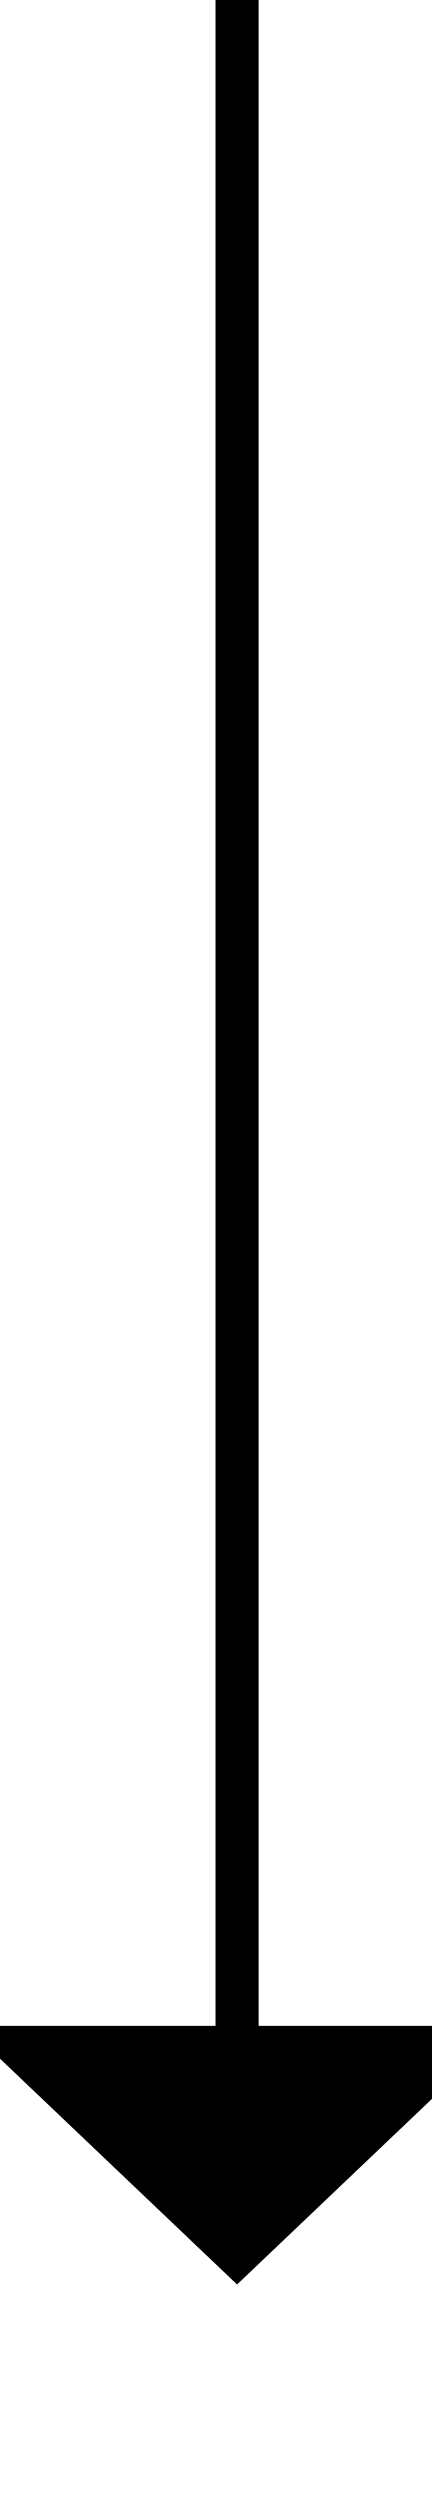
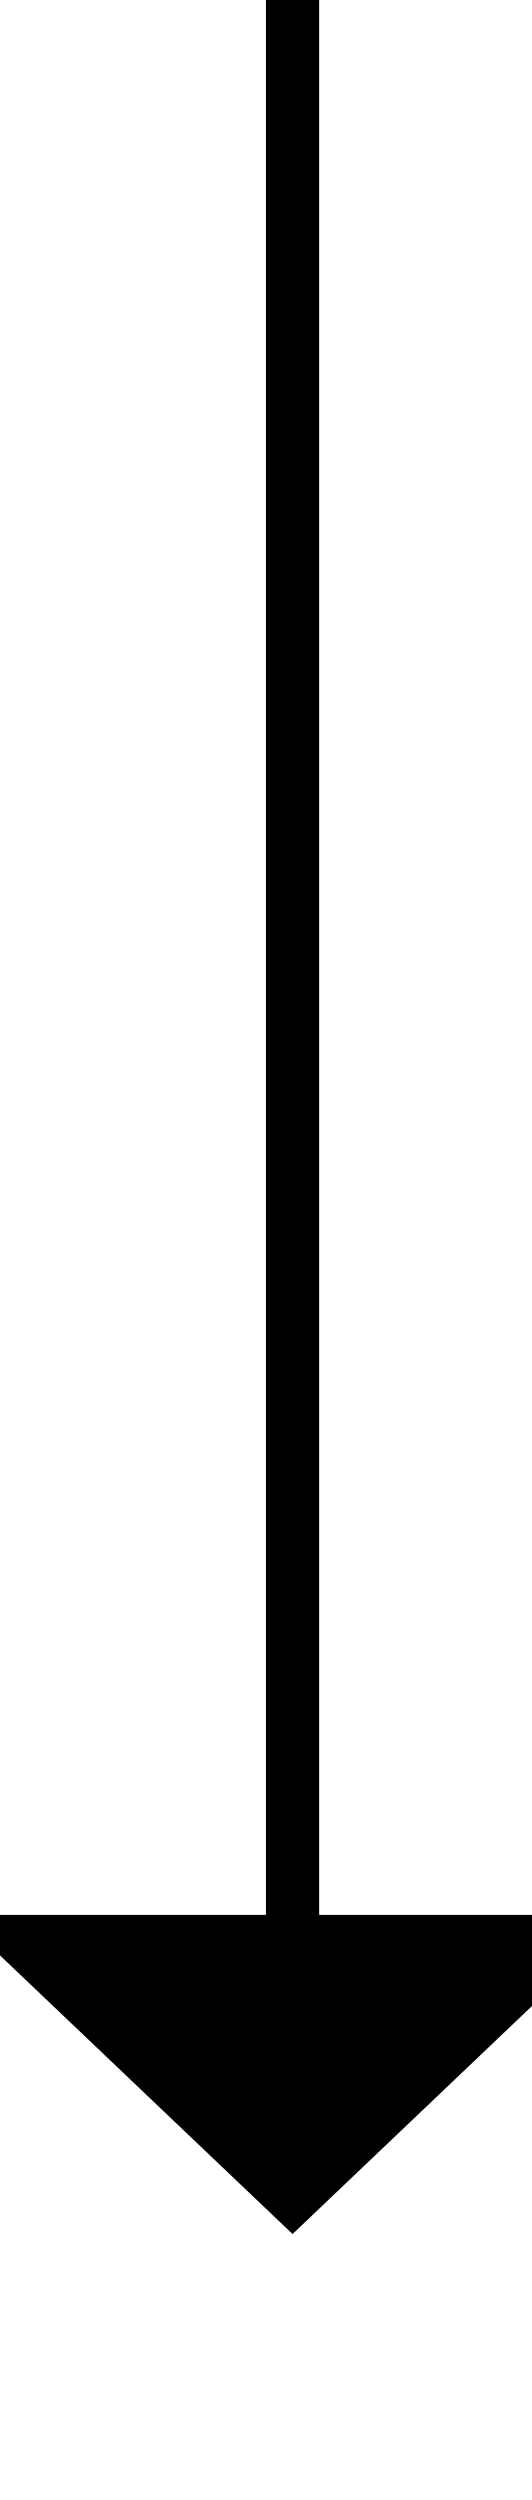
- <svg xmlns="http://www.w3.org/2000/svg" version="1.1" width="10px" height="58px" preserveAspectRatio="xMidYMin meet" viewBox="195 418  8 58">
-   <path d="M 199.5 418  L 199.5 466  " stroke-width="1" stroke="#000000" fill="none" />
-   <path d="M 193.2 465  L 199.5 471  L 205.8 465  L 193.2 465  Z " fill-rule="nonzero" fill="#000000" stroke="none" />
+ <svg xmlns="http://www.w3.org/2000/svg" version="1.1" width="10px" height="47px" preserveAspectRatio="xMidYMin meet" viewBox="195 327  8 47">
+   <path d="M 199.5 327  L 199.5 364  " stroke-width="1" stroke="#000000" fill="none" />
+   <path d="M 193.2 363  L 199.5 369  L 205.8 363  L 193.2 363  Z " fill-rule="nonzero" fill="#000000" stroke="none" />
</svg>
